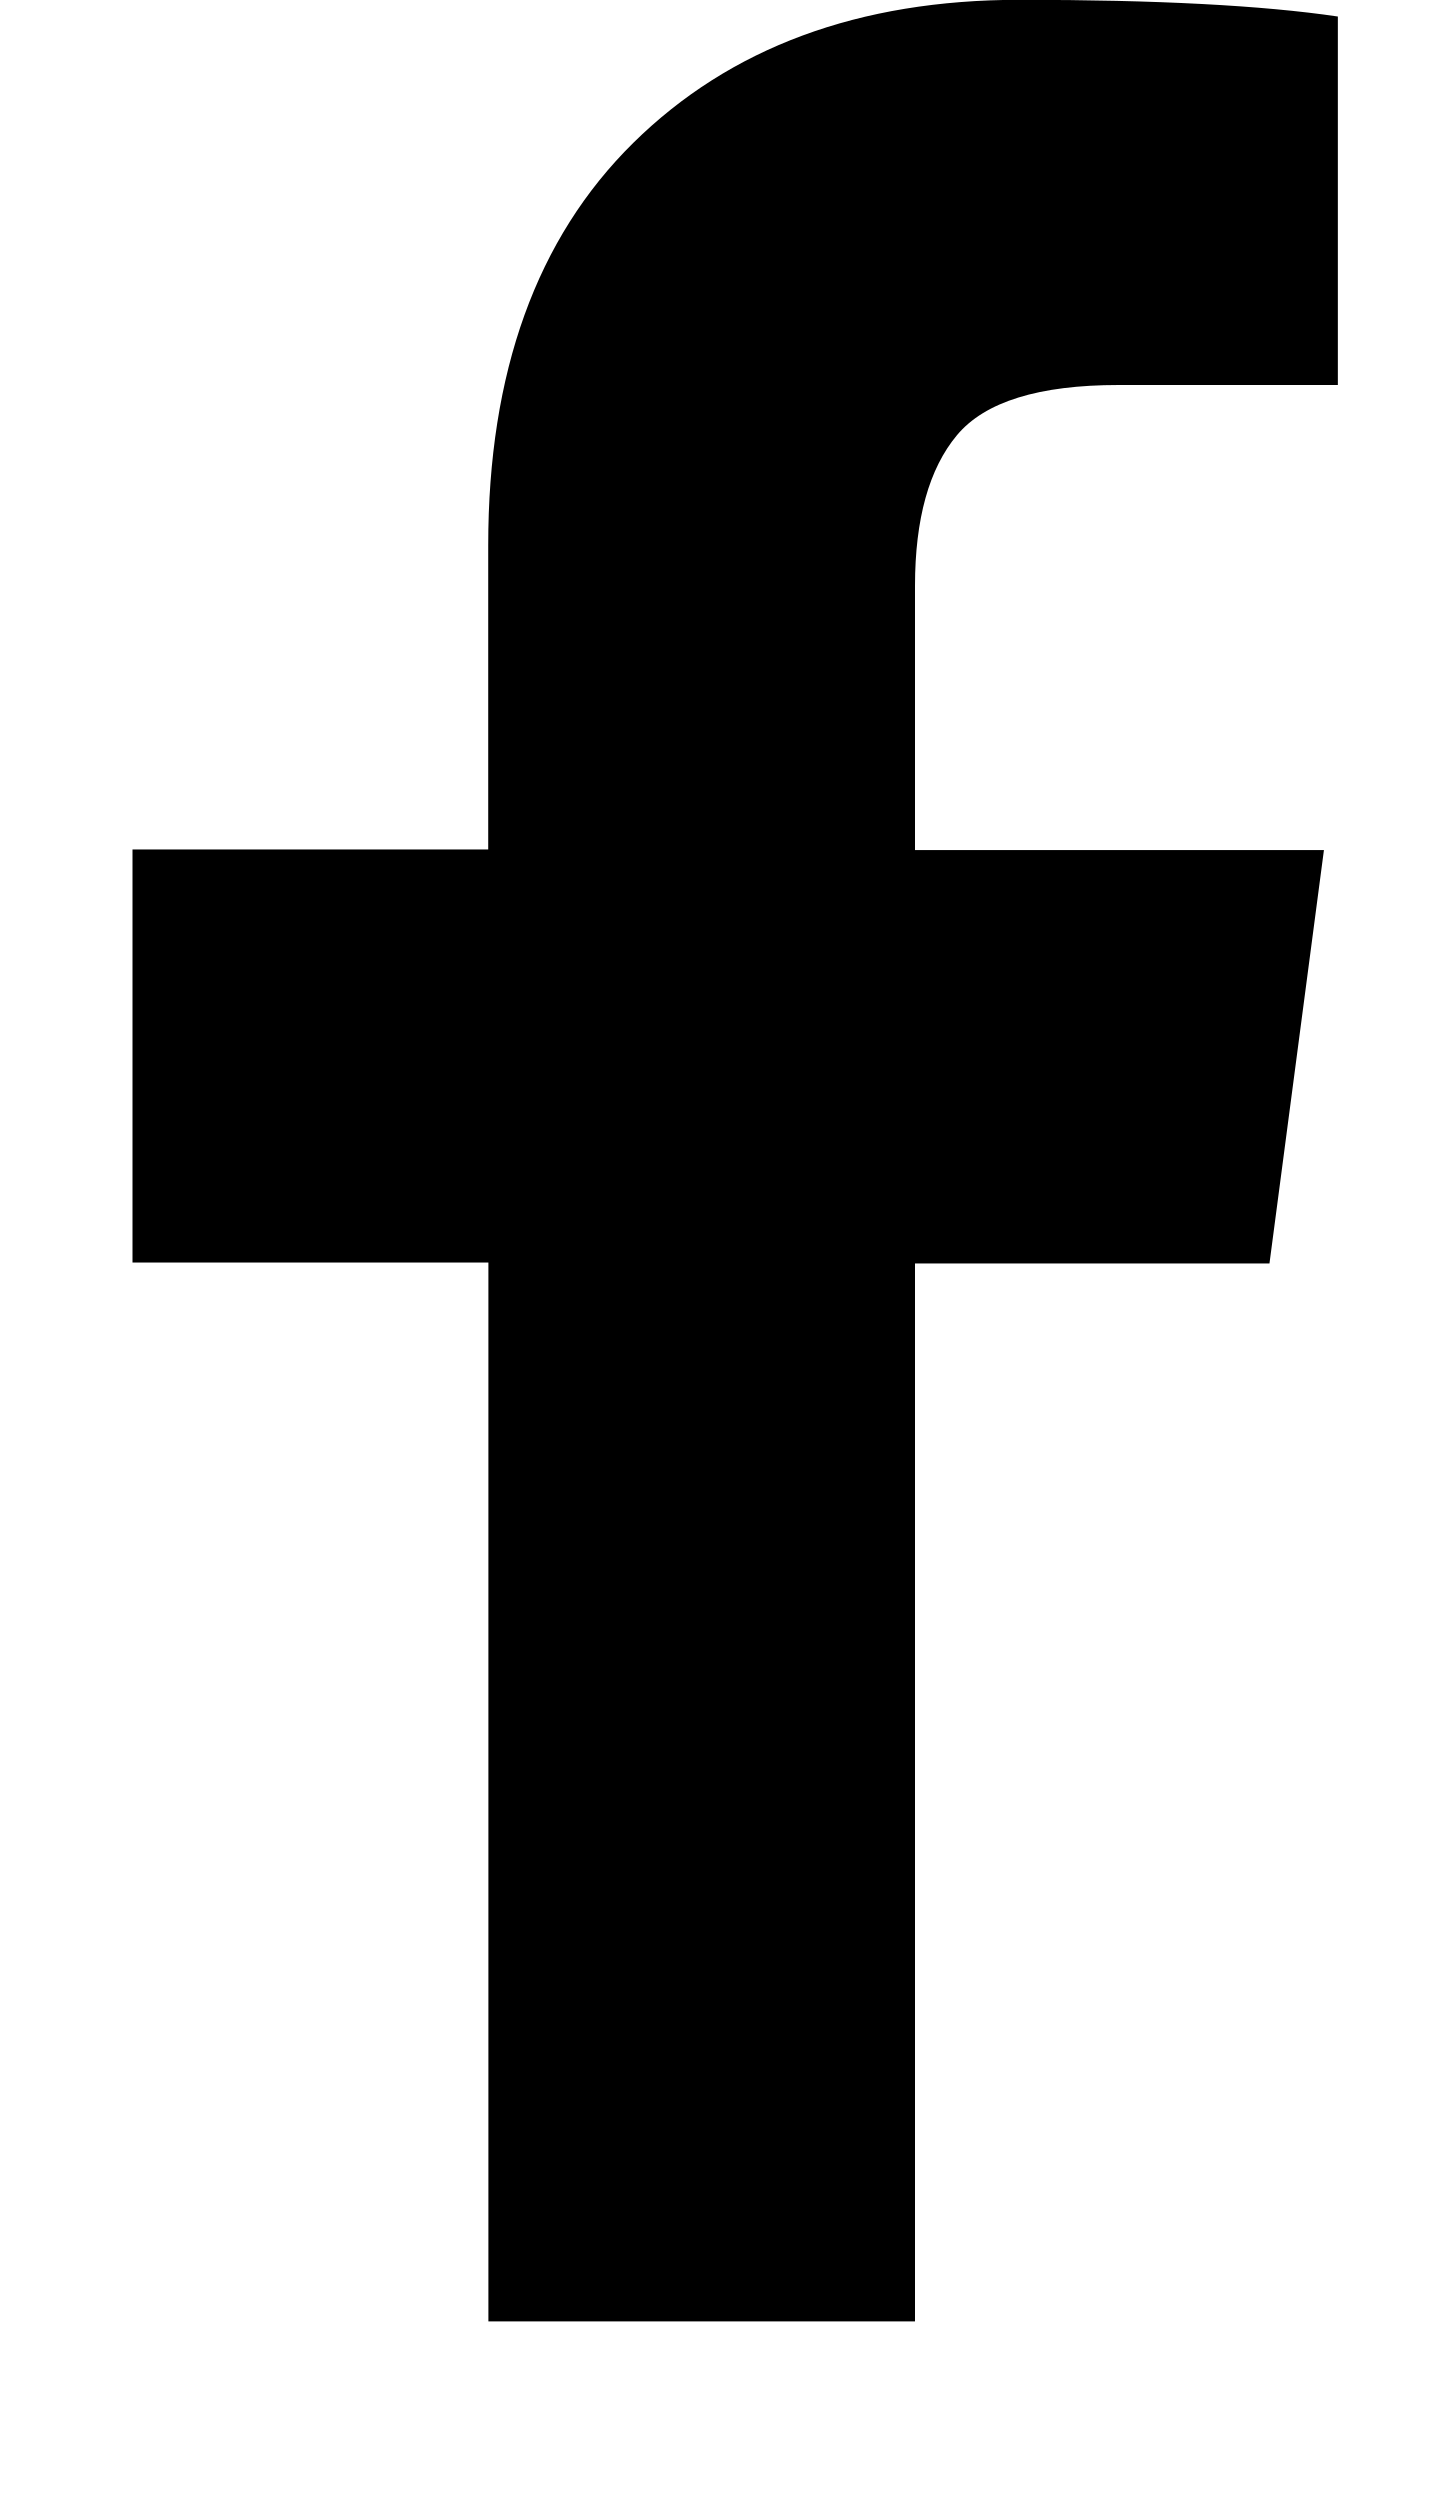
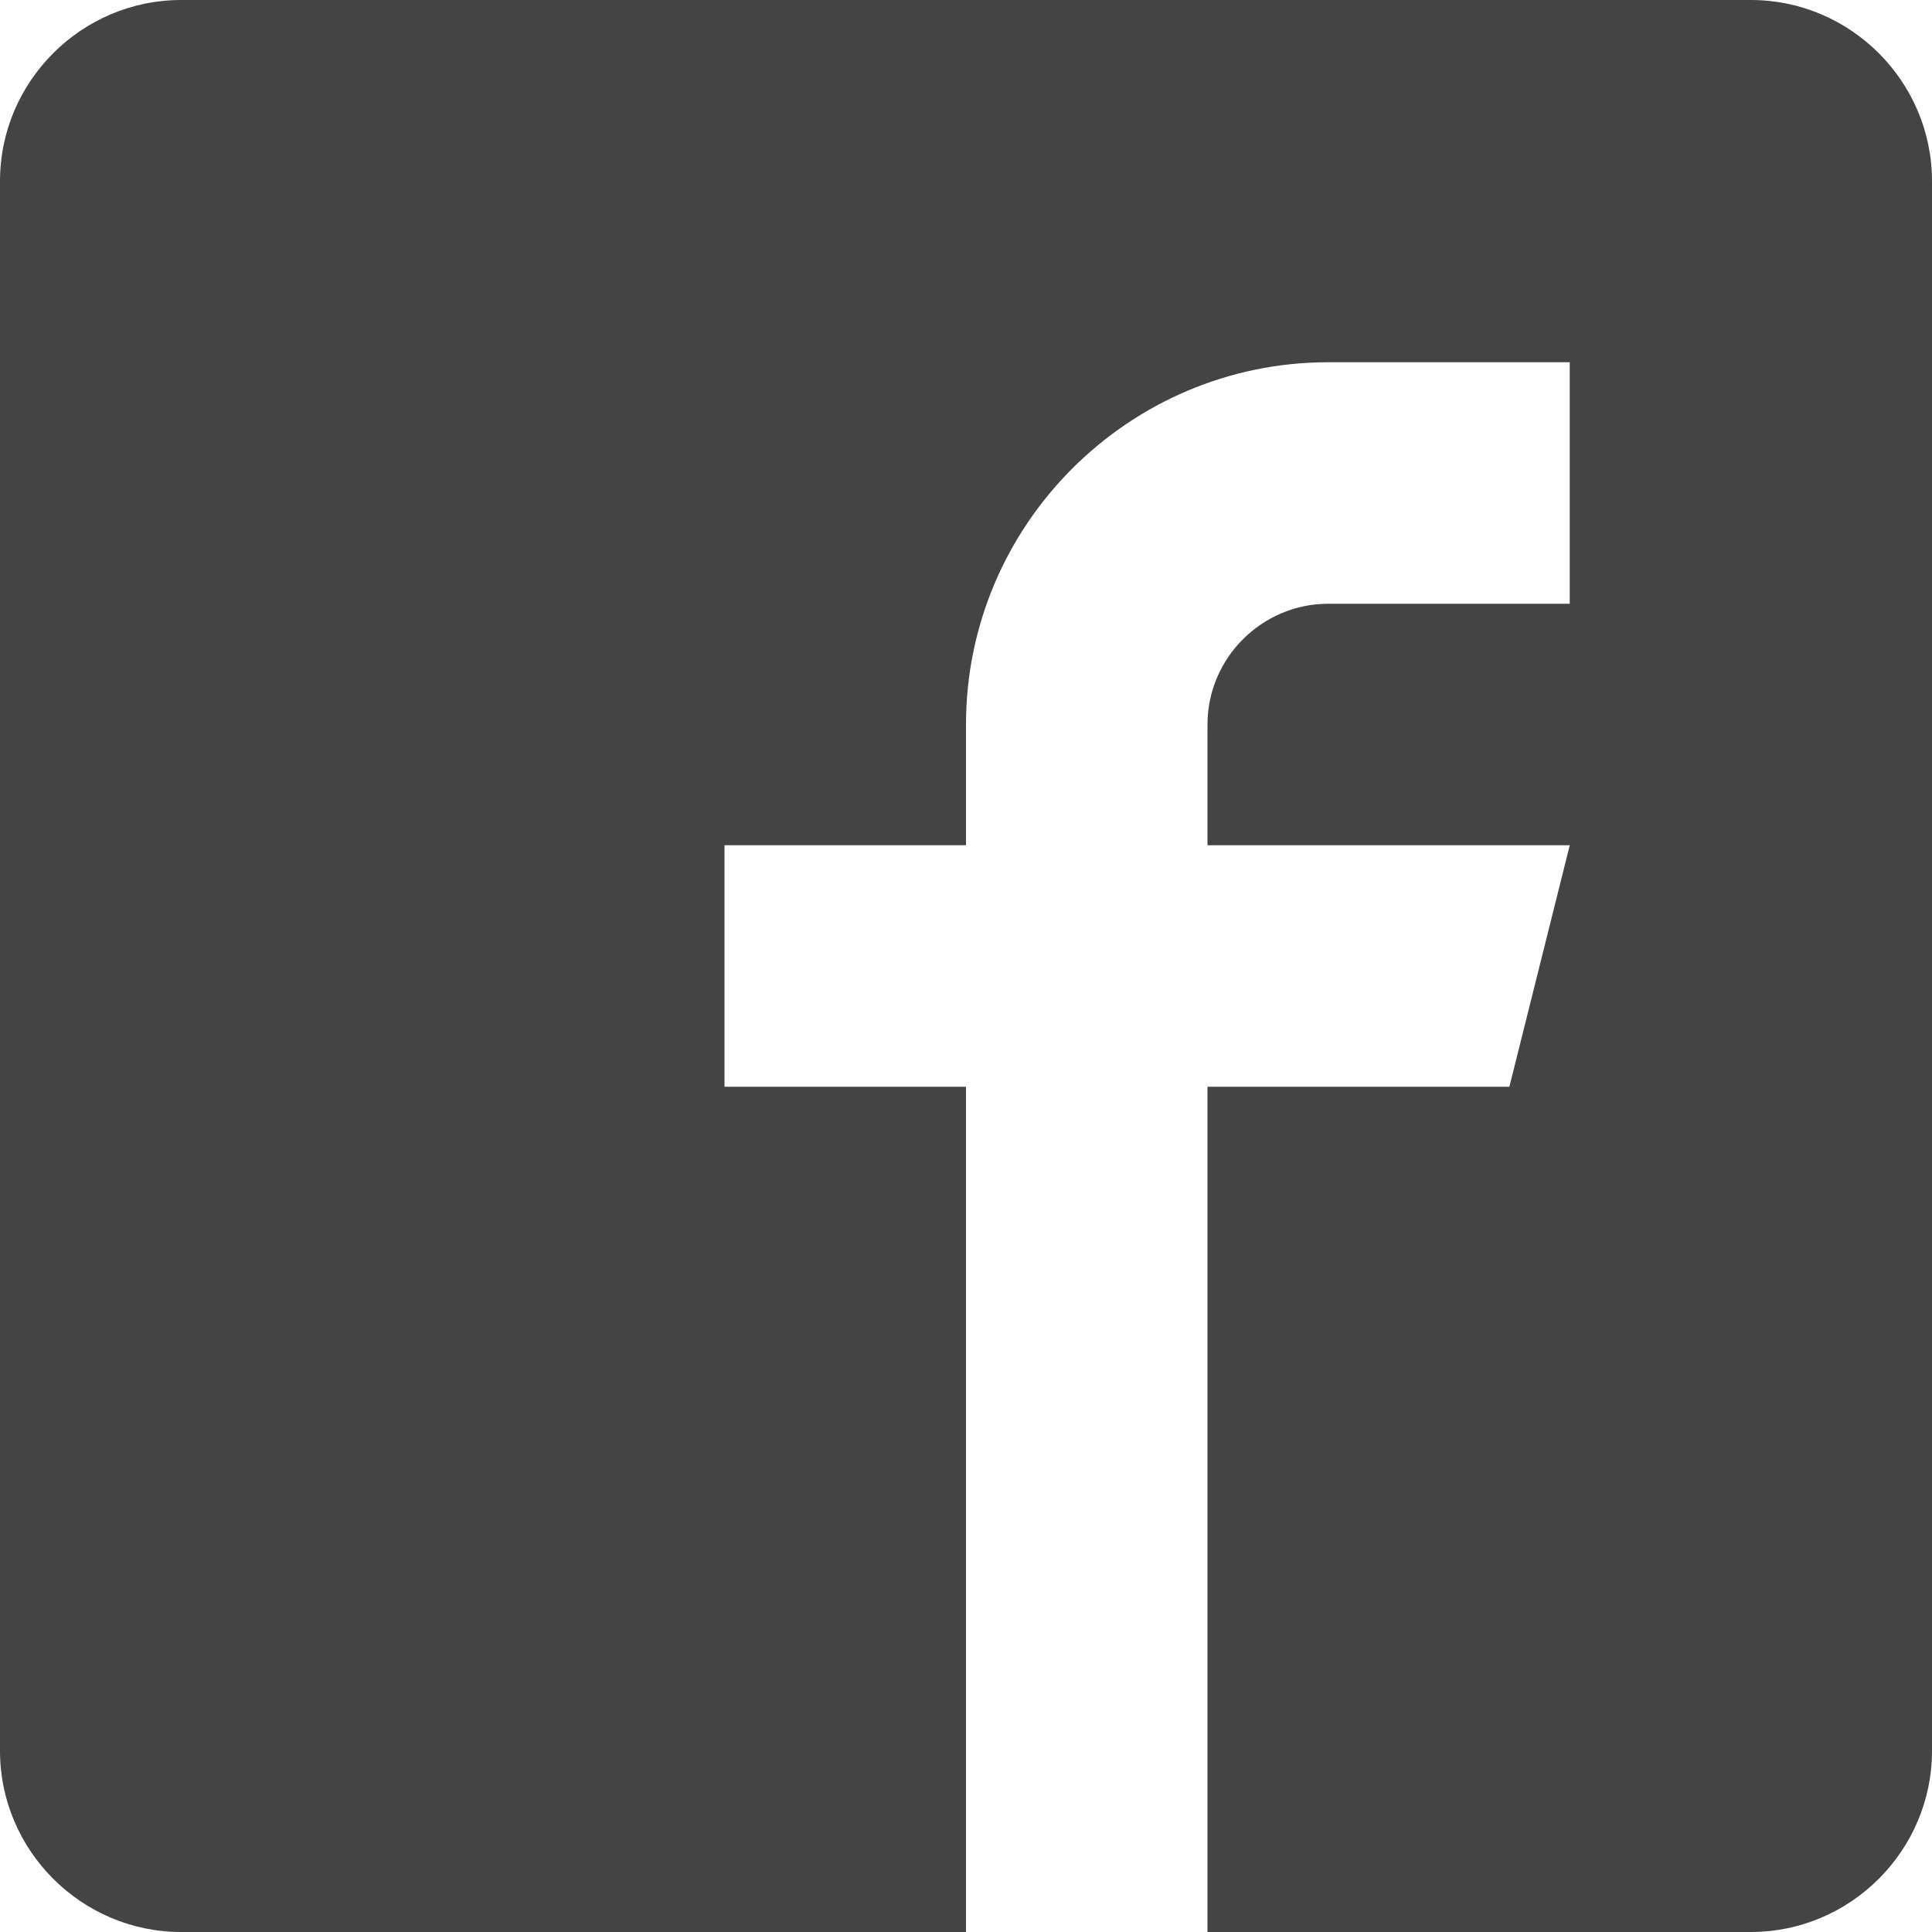
- <svg xmlns="http://www.w3.org/2000/svg" width="16" height="28" viewBox="0 0 16 28">
-   <path d="M14.984.187v4.125H12.53q-1.343 0-1.812.562t-.47 1.687v2.96h4.58l-.61 4.63h-3.97V26H5.47V14.14H1.484V9.514h3.984V6.108q0-2.906 1.625-4.508T11.42-.002q2.298 0 3.564.187z" />
+ <svg xmlns="http://www.w3.org/2000/svg" version="1.1" width="32" height="32" viewBox="0 0 32 32">
+   <path fill="#444" d="M29 0h-26c-1.65 0-3 1.35-3 3v26c0 1.65 1.35 3 3 3h13v-14h-4v-4h4v-2c0-3.306 2.694-6 6-6h4v4h-4c-1.1 0-2 0.9-2 2v2h6l-1 4h-5v14h9c1.65 0 3-1.35 3-3v-26c0-1.65-1.35-3-3-3z" />
</svg>
